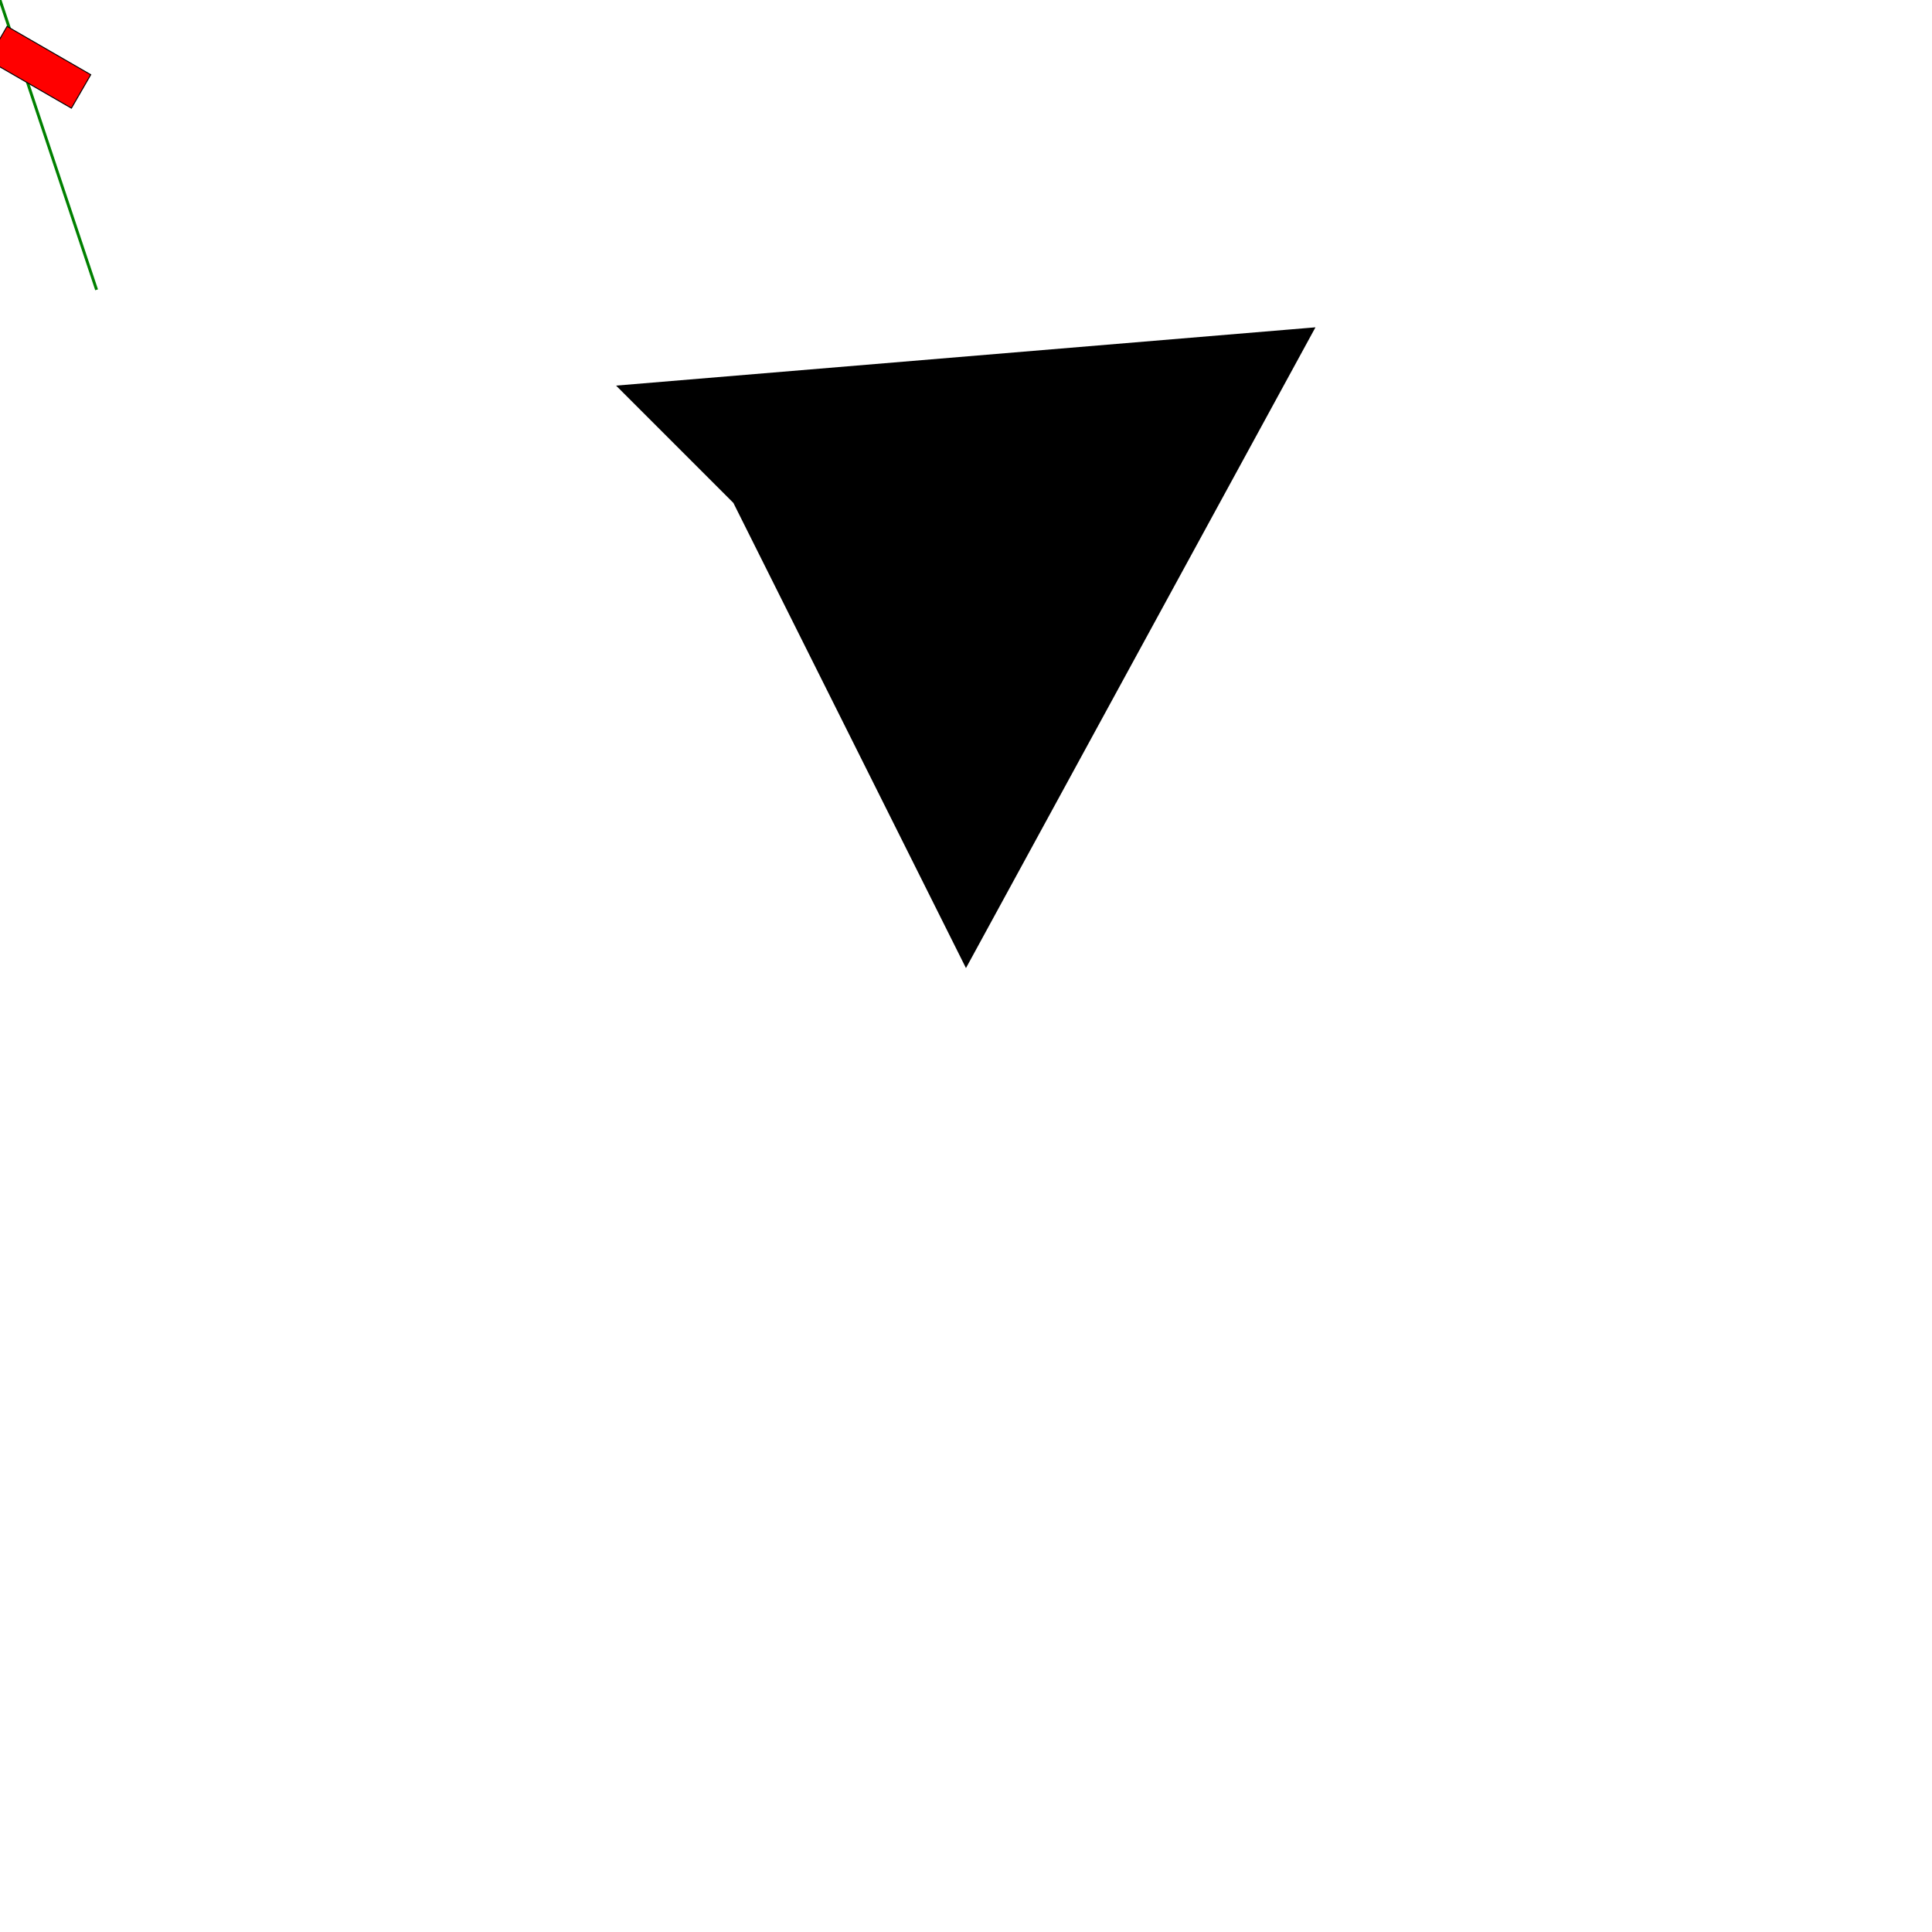
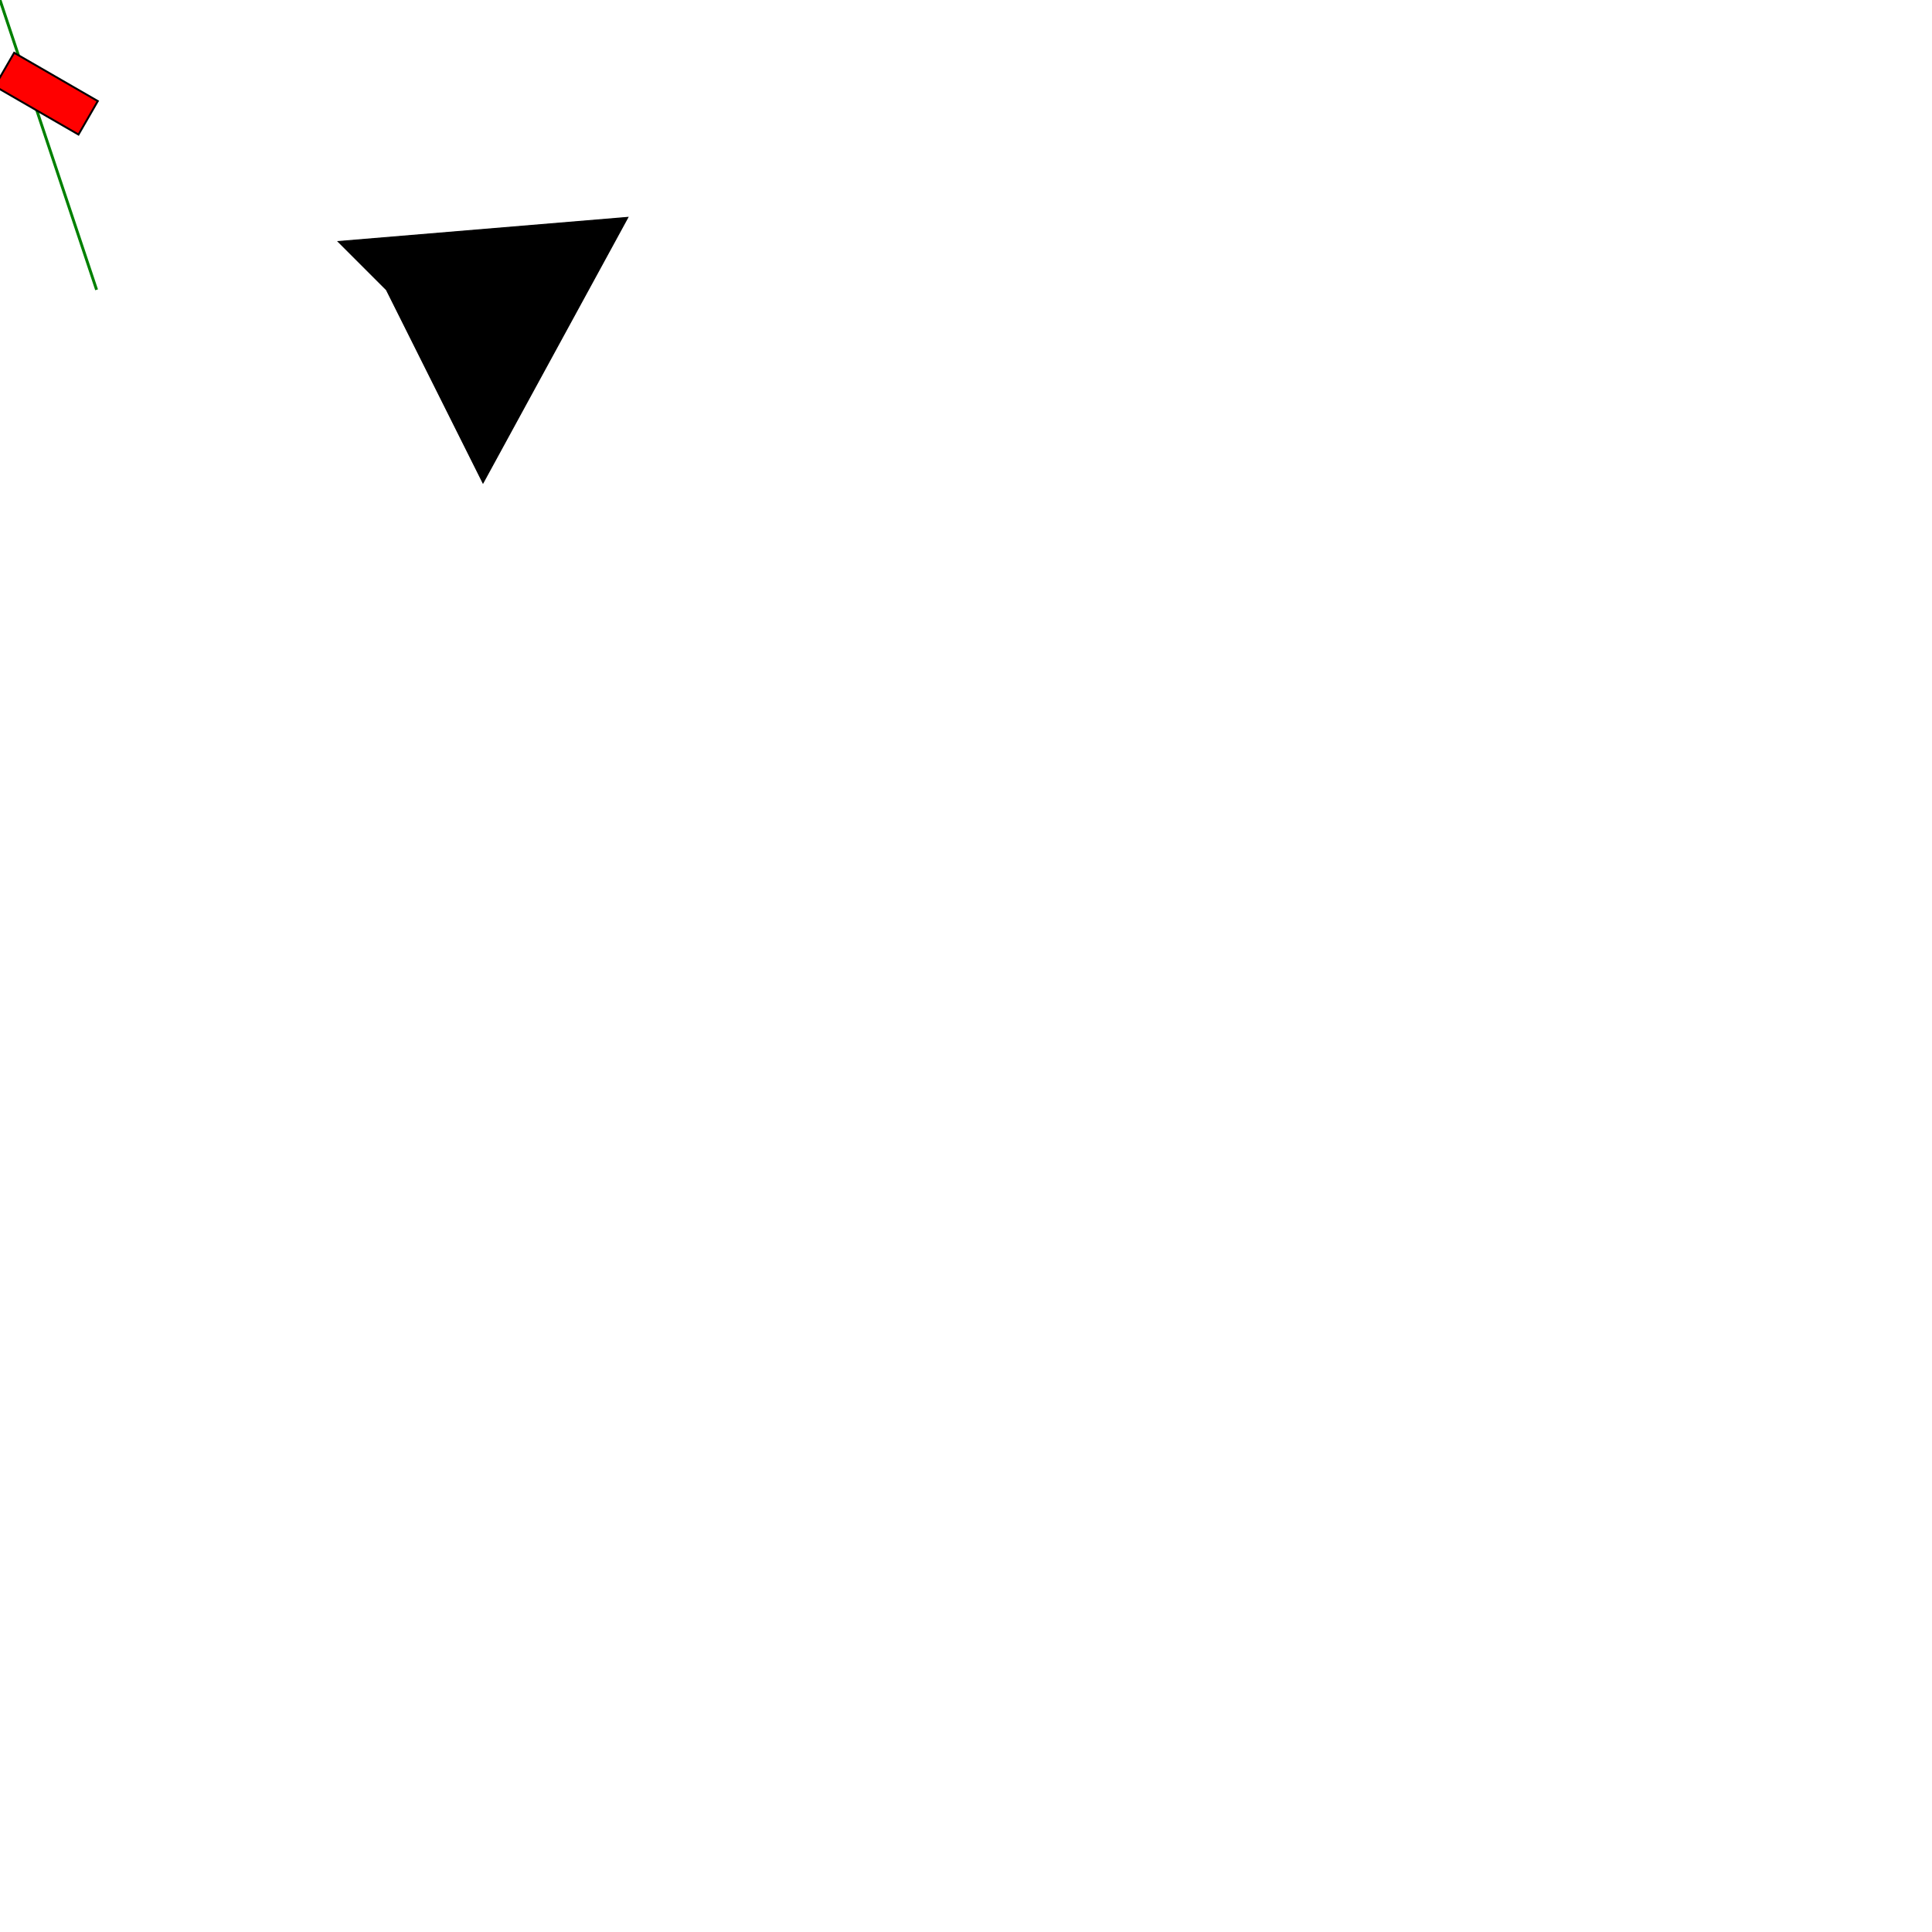
<svg xmlns="http://www.w3.org/2000/svg" width="2000" height="2000" version="1.1">
-   <polygon points="1000,1000 760, 520 640, 400 1360, 340 " stroke="black" fill="black" stroke-width="2" transform="rotate(0)" />
-   <line x1="0" x2="100" y1="0" y2="300" stroke="green" stroke-width="3" transform="rotate(0)" />
-   <rect x="20" y="20" width="100" height="40" stroke="black" fill="red" stroke-width="1" transform="rotate(30)" />
+   <polygon points="1000,1000 800, 600 700, 500 1300, 450 " stroke="black" fill="black" stroke-width="2" transform="rotate(0) translate(0,0) scale(0.5) " />
+   <line x1="0" x2="100" y1="0" y2="300" stroke="green" stroke-width="3" transform="rotate(0) translate(0,0) scale(1) " />
+   <rect x="20" y="20" width="50" height="20" stroke="black" fill="red" stroke-width="1" transform="rotate(30) translate(0,0) scale(2) " />
</svg>
